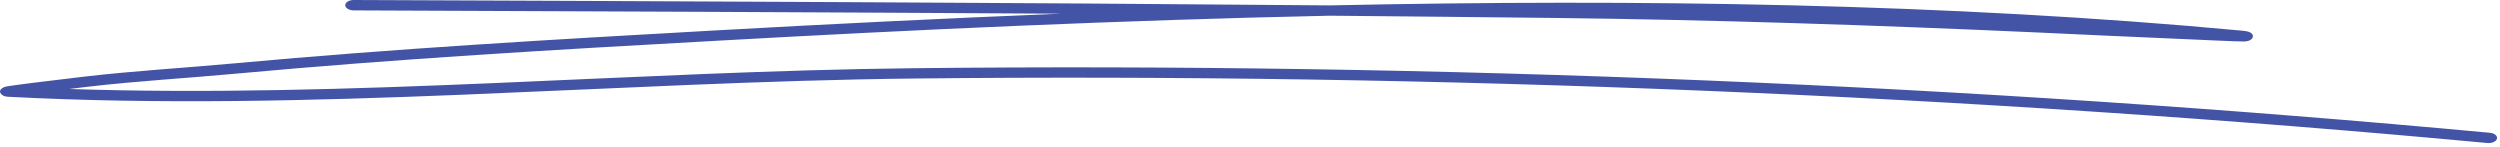
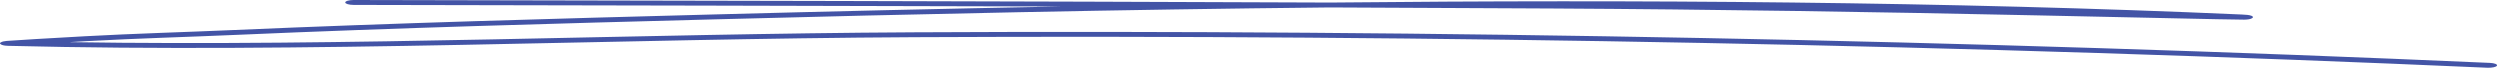
- <svg xmlns="http://www.w3.org/2000/svg" width="701" height="41" viewBox="0 0 701 41" fill="none">
-   <path fill-rule="evenodd" clip-rule="evenodd" d="M297.372 3.842C264.478 5.159 231.969 6.778 200.269 8.548C155.392 11.051 110.534 13.642 65.945 17.743C51.91 19.038 37.657 19.858 23.709 21.477C14.954 22.491 3.344 23.937 1.821 24.239C1.024 24.412 0.676 24.671 0.564 24.758C-0.226 25.362 -0.082 25.945 0.364 26.398C0.543 26.592 0.995 27.067 2.252 27.132C86.303 31.557 172.25 22.923 256.403 22.016C402.339 20.462 552.699 26.635 697.477 40.104C698.74 40.212 699.969 39.672 700.145 38.874C700.355 38.097 699.443 37.341 698.179 37.233C553.156 23.743 402.55 17.548 256.333 19.124C177.906 19.966 97.93 27.542 19.395 24.952C21.199 24.736 22.968 24.52 24.583 24.326C38.475 22.707 52.668 21.908 66.647 20.613C111.141 16.512 155.908 13.922 200.725 11.44C256.333 8.332 314.363 5.655 372.85 4.403C393.773 4.598 414.626 4.792 435.479 5.029C480.591 5.547 525.913 7.058 570.919 9.087C584.47 9.713 598.021 10.361 611.572 10.922C616.066 11.116 627.651 11.677 629.266 11.634C631.267 11.591 631.653 10.555 631.688 10.382C631.793 9.994 631.723 9.454 630.74 9.001C630.634 8.936 630.003 8.72 628.598 8.591C546.766 0.95 459.387 -0.324 372.921 1.511C281.715 0.712 190.158 0.367 99.184 0C97.882 0 96.818 0.648 96.807 1.446C96.8 2.245 97.85 2.893 99.152 2.914C165.025 3.173 231.232 3.432 297.372 3.842Z" fill="#4354A6" />
+ <svg xmlns="http://www.w3.org/2000/svg" width="701" height="19" viewBox="0 0 701 19" fill="none">
+   <path fill-rule="evenodd" clip-rule="evenodd" d="M297.372 1.82C264.478 2.443 231.969 3.21 200.269 4.048C155.392 5.234 110.534 6.461 65.945 8.403C51.91 9.016 37.657 9.405 23.709 10.171C14.954 10.652 3.344 11.337 1.821 11.48C1.024 11.562 0.676 11.684 0.564 11.725C-0.226 12.011 -0.082 12.287 0.364 12.502C0.543 12.594 0.995 12.819 2.252 12.85C86.303 14.945 172.25 10.856 256.403 10.427C402.339 9.691 552.699 12.615 697.477 18.994C698.74 19.045 699.969 18.789 700.145 18.411C700.355 18.043 699.443 17.685 698.179 17.634C553.156 11.245 402.55 8.311 256.333 9.057C177.906 9.456 97.93 13.044 19.395 11.817C21.199 11.715 22.968 11.613 24.583 11.521C38.475 10.754 52.668 10.376 66.647 9.763C111.141 7.82 155.908 6.594 200.725 5.418C256.333 3.946 314.363 2.678 372.85 2.085C393.773 2.177 414.626 2.269 435.479 2.382C480.591 2.627 525.913 3.343 570.919 4.304C584.47 4.6 598.021 4.907 611.572 5.173C616.066 5.265 627.651 5.53 629.266 5.51C631.267 5.489 631.653 4.999 631.688 4.917C631.793 4.733 631.723 4.478 630.74 4.263C630.634 4.232 630.003 4.13 628.598 4.069C546.766 0.45 459.387 -0.153 372.921 0.716C281.715 0.337 190.158 0.174 99.184 0C97.882 0 96.818 0.307 96.807 0.685C96.8 1.063 97.85 1.37 99.152 1.38C165.025 1.503 231.232 1.625 297.372 1.82Z" fill="#4354A6" />
</svg>
